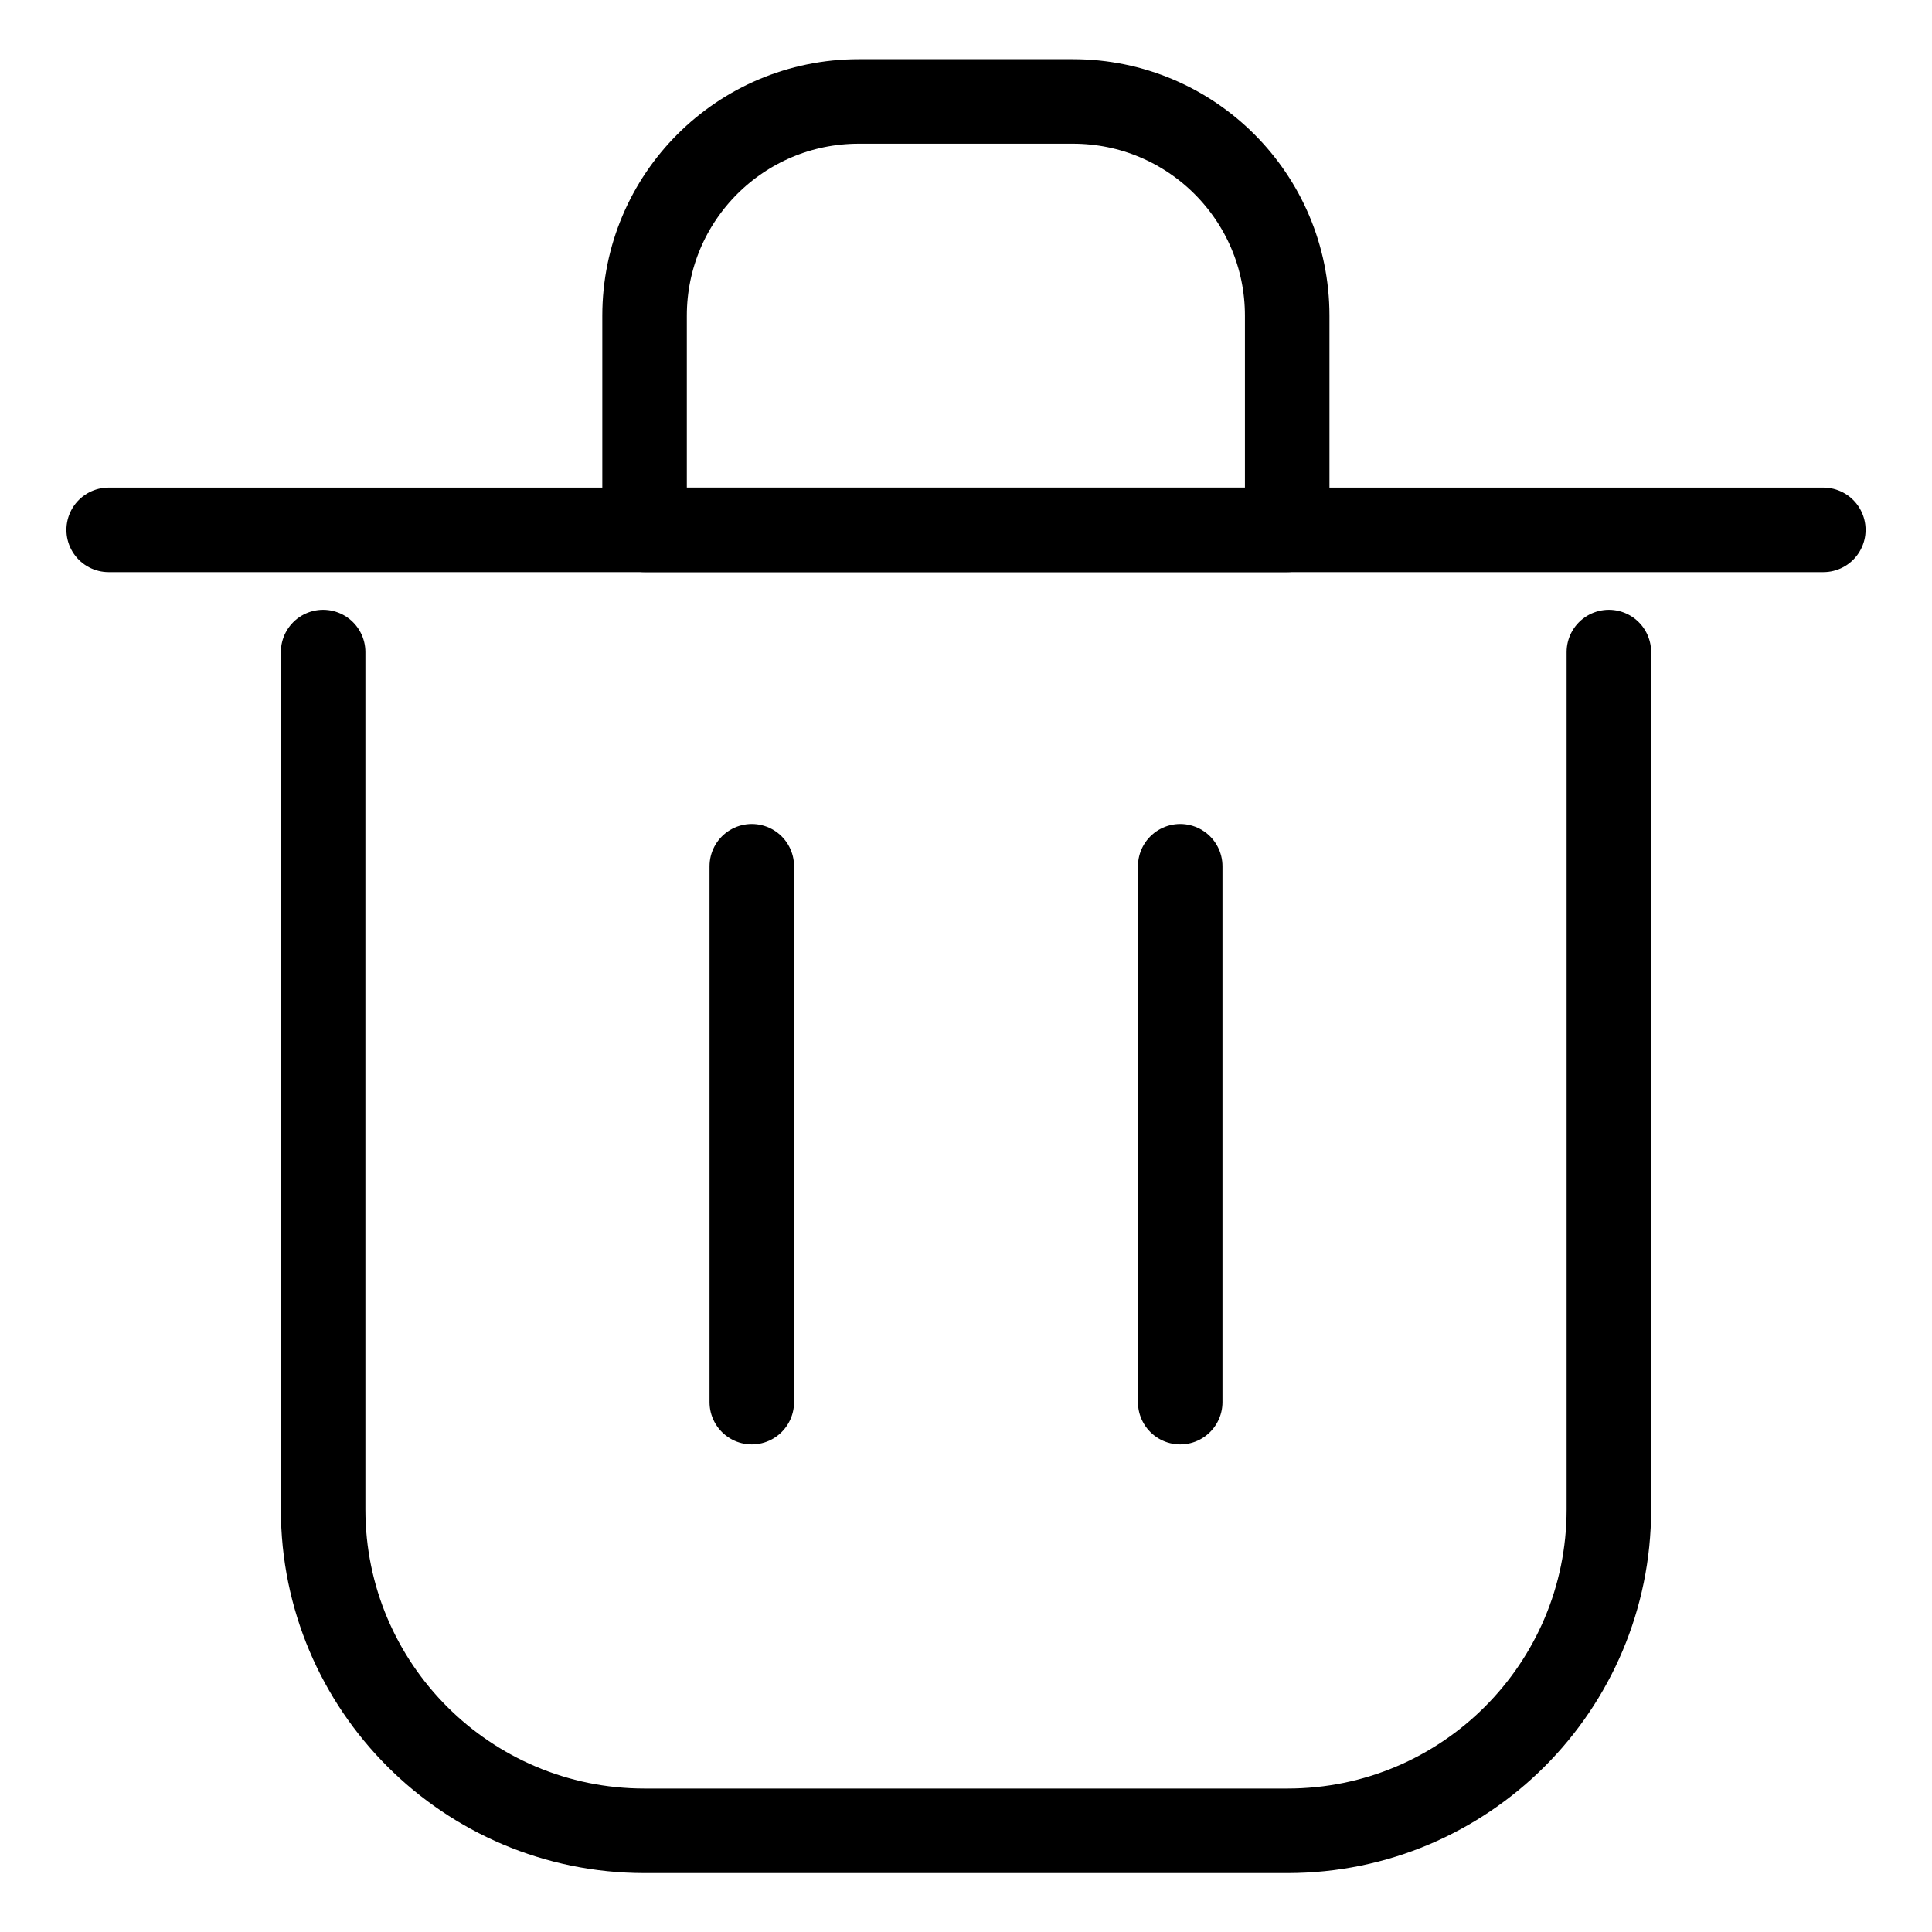
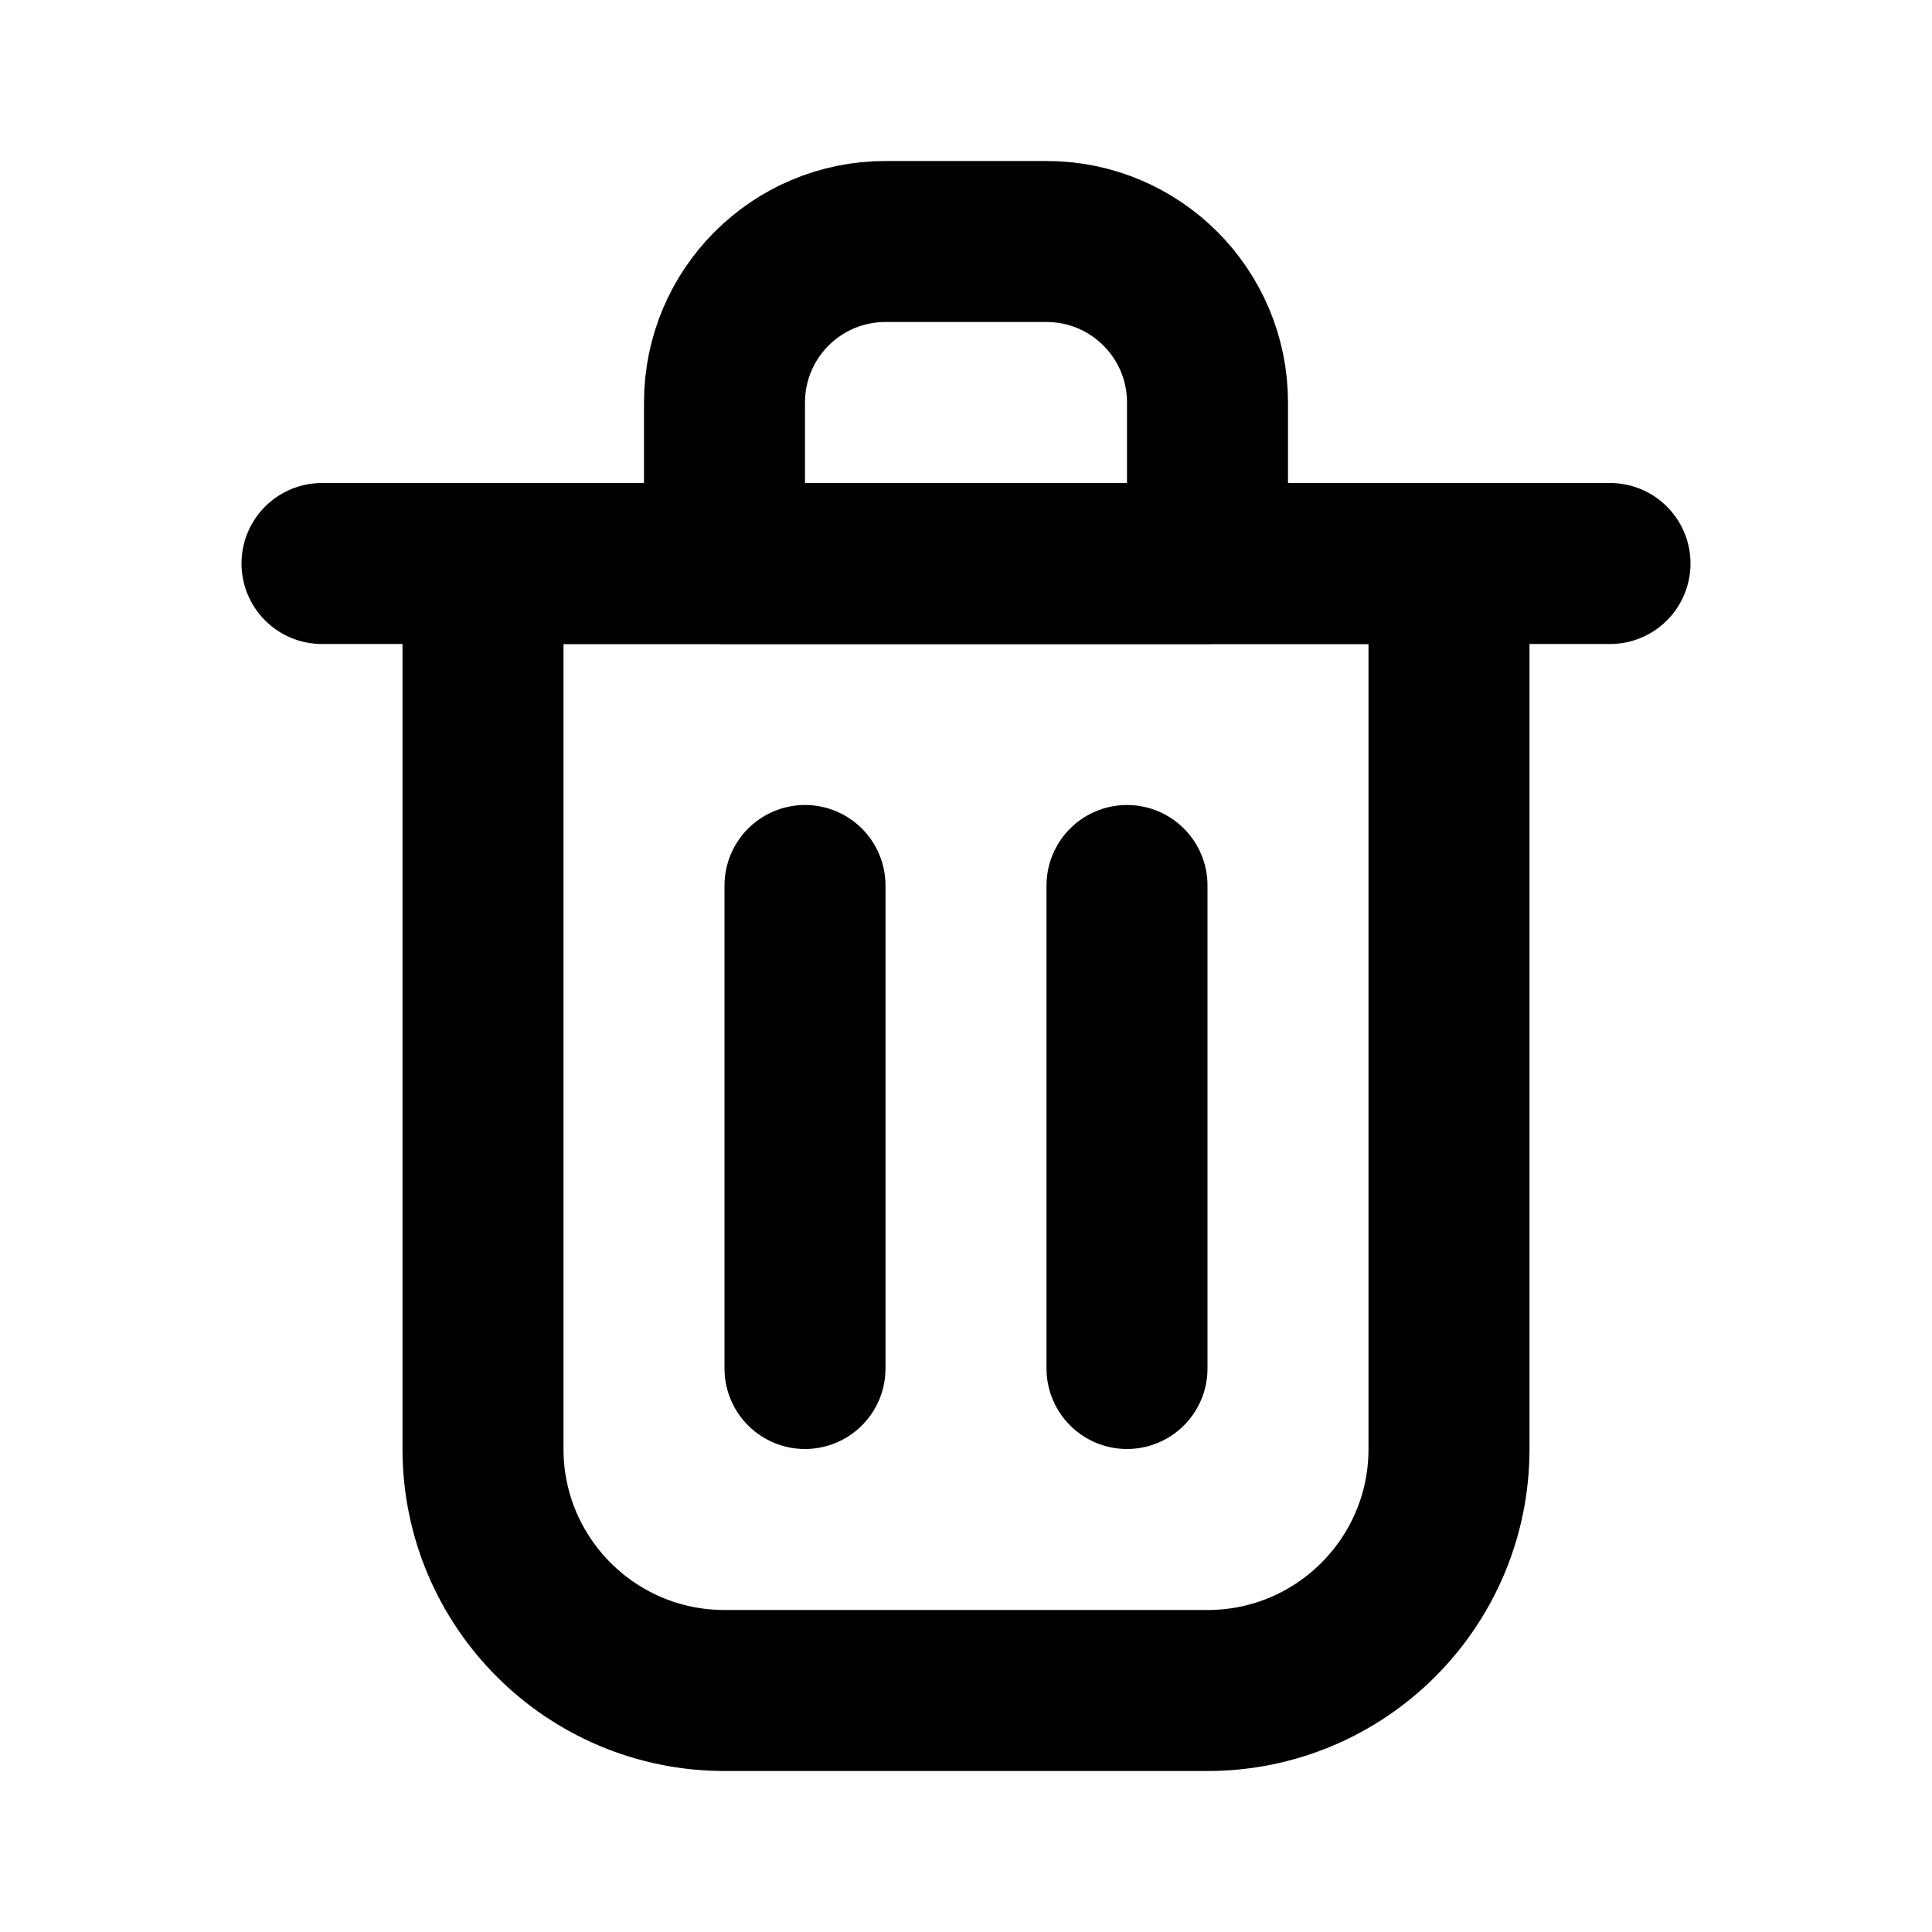
- <svg xmlns="http://www.w3.org/2000/svg" viewBox="0 0 800 800" xml:space="preserve">
-   <style type="text/css">
-     .st0{fill:none;stroke:#000000;stroke-width:35;stroke-linecap:round;stroke-linejoin:round;}
-   </style>
-   <g>
-     <path class="st0" d="M311.3,358.7v221.9" />
-     <path class="st0" d="M488.7,358.7v221.9" />
-     <path class="st0" d="M45,219.4h710" />
-     <path class="st0" d="M133.8,270v355c0,73.5,59.6,133.1,133.1,133.1h266.2c73.5,0,133.1-59.6,133.1-133.1V270" />
-     <path class="st0" d="M266.9,130.7c0-49,39.7-88.7,88.7-88.7h88.7c49,0,88.7,39.7,88.7,88.7v88.7H266.9V130.7z" />
+ <svg xmlns="http://www.w3.org/2000/svg" viewBox="0 0 24 24" fill="none">
+   <g id="SVGRepo_bgCarrier" stroke-width="0" />
+   <g id="SVGRepo_tracerCarrier" stroke-linecap="round" stroke-linejoin="round" />
+   <g id="SVGRepo_iconCarrier">
+     <path d="M10 11V17" stroke="#000000" stroke-width="2" stroke-linecap="round" stroke-linejoin="round" />
+     <path d="M14 11V17" stroke="#000000" stroke-width="2" stroke-linecap="round" stroke-linejoin="round" />
+     <path d="M4 7H20" stroke="#000000" stroke-width="2" stroke-linecap="round" stroke-linejoin="round" />
+     <path d="M6 7H12H18V18C18 19.657 16.657 21 15 21H9C7.343 21 6 19.657 6 18V7Z" stroke="#000000" stroke-width="2" stroke-linecap="round" stroke-linejoin="round" />
+     <path d="M9 5C9 3.895 9.895 3 11 3H13C14.105 3 15 3.895 15 5V7H9V5Z" stroke="#000000" stroke-width="2" stroke-linecap="round" stroke-linejoin="round" />
  </g>
</svg>
